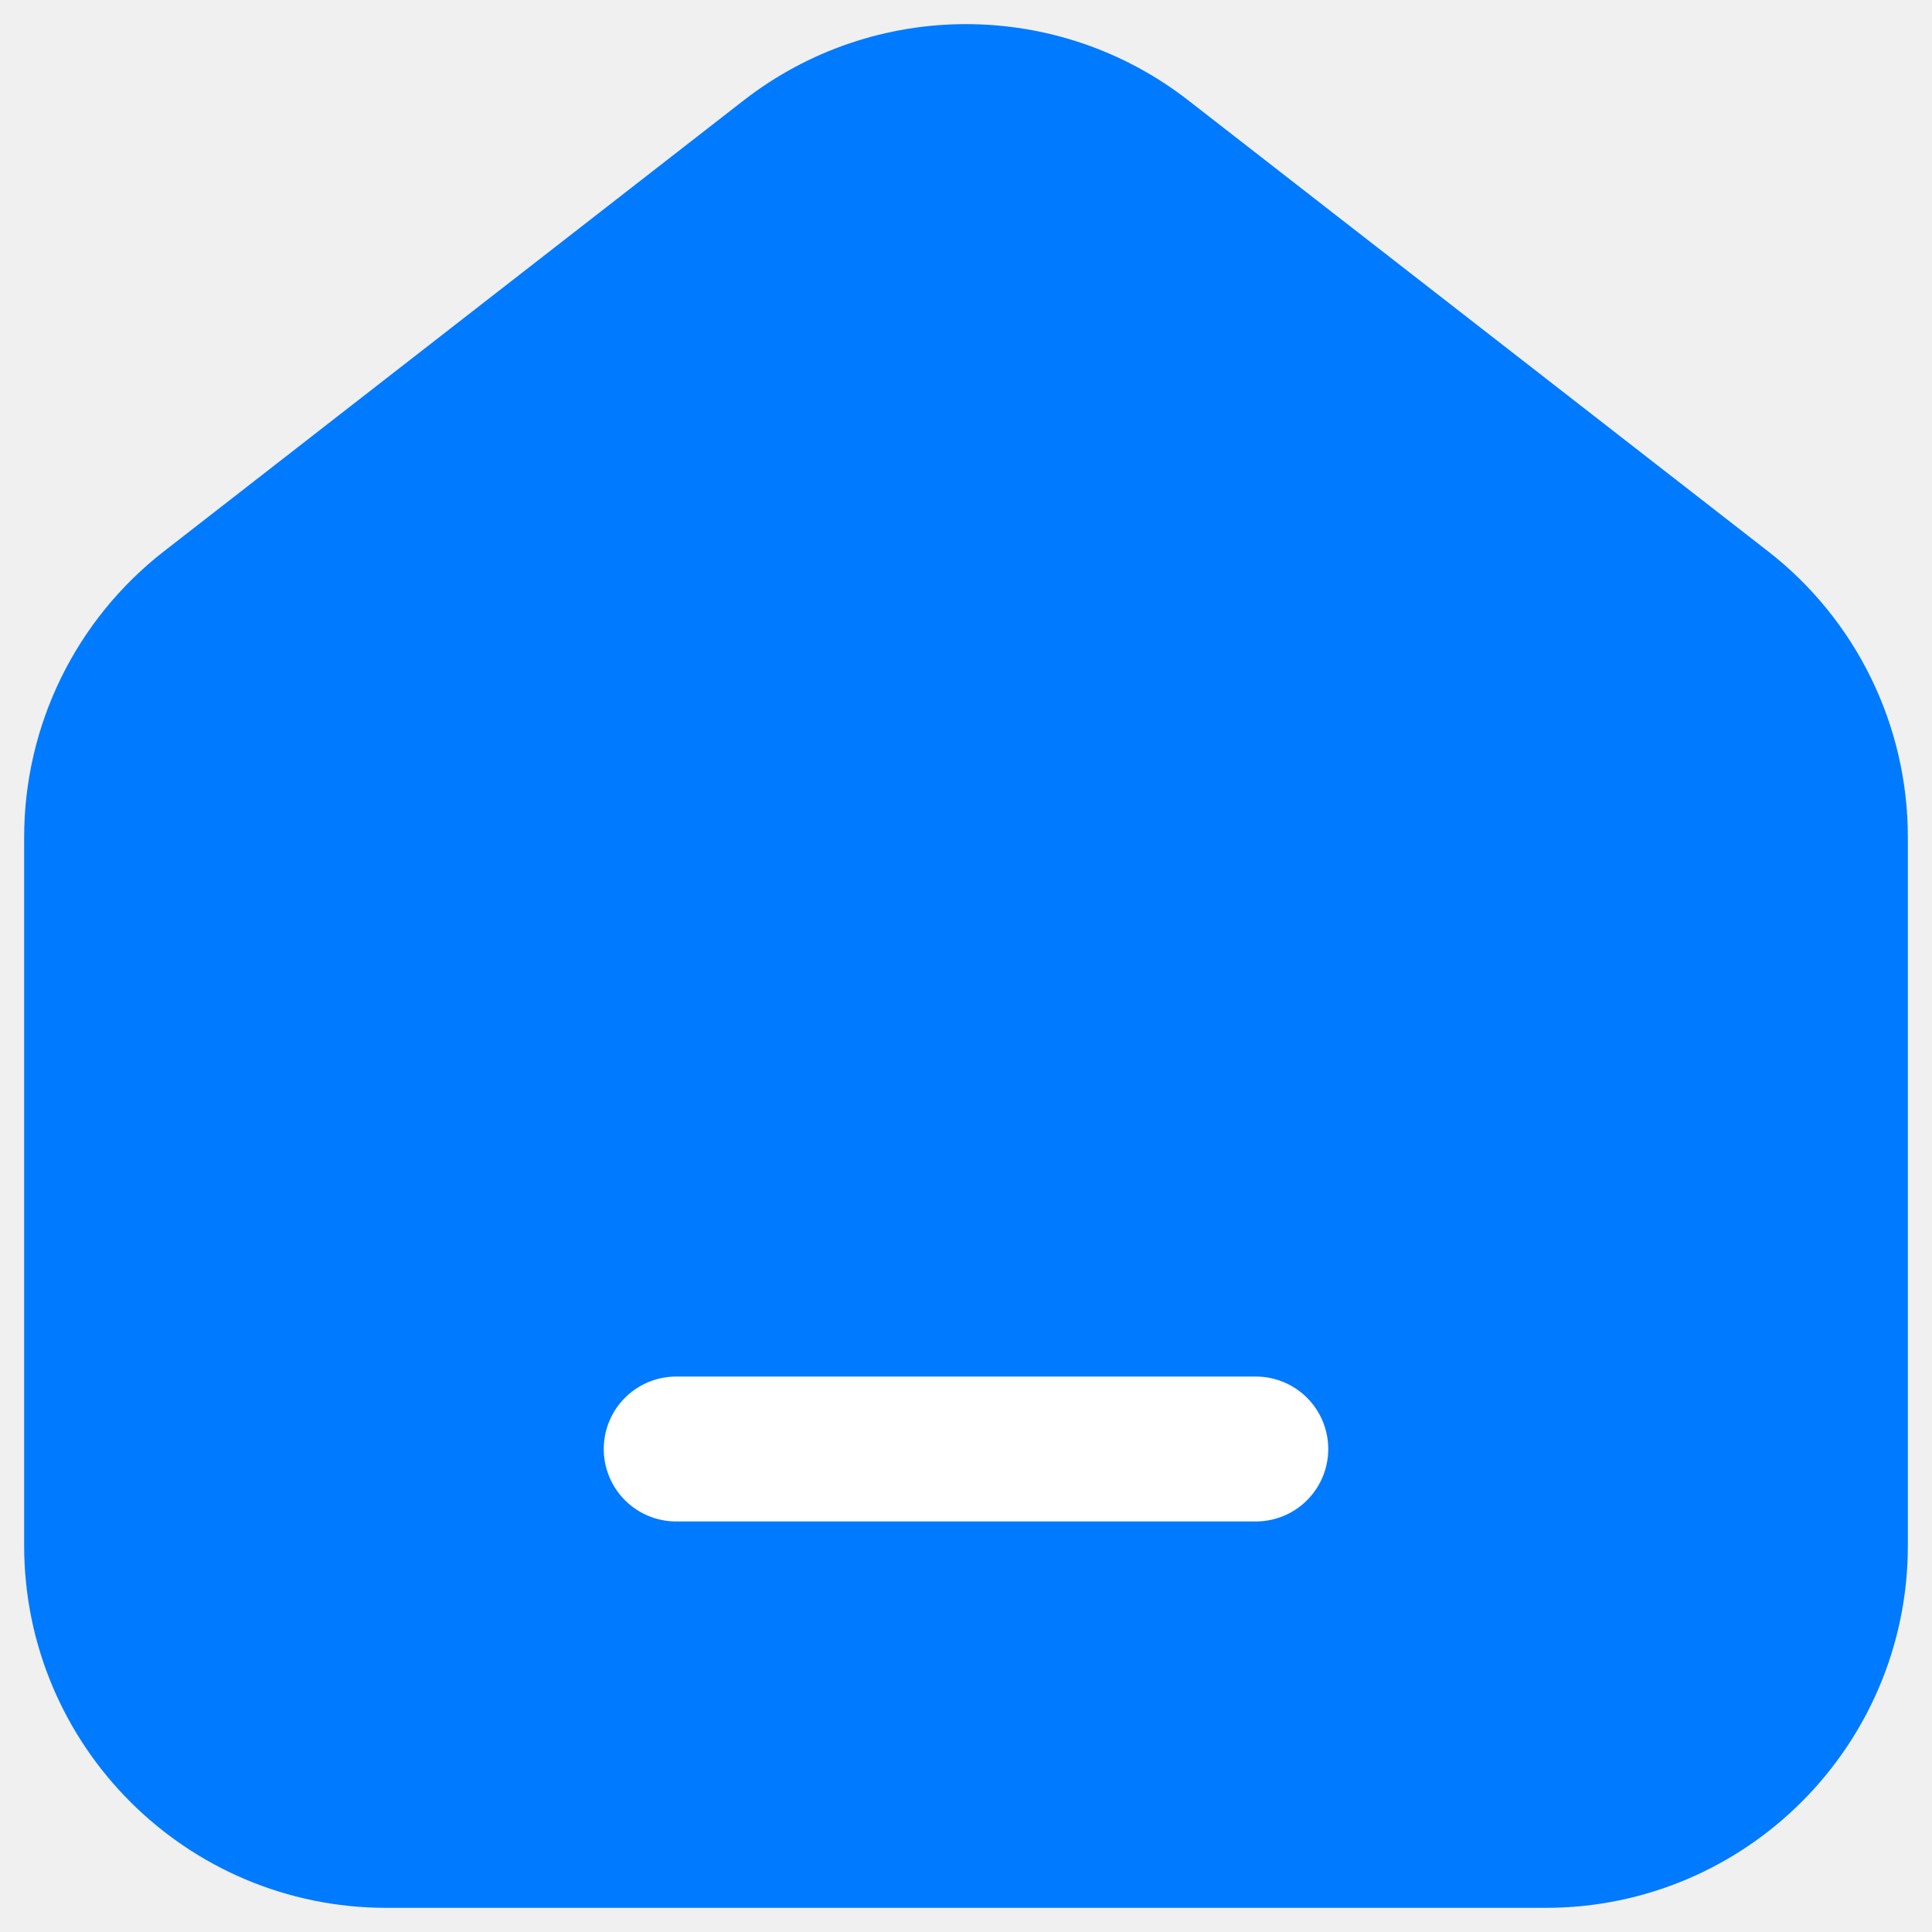
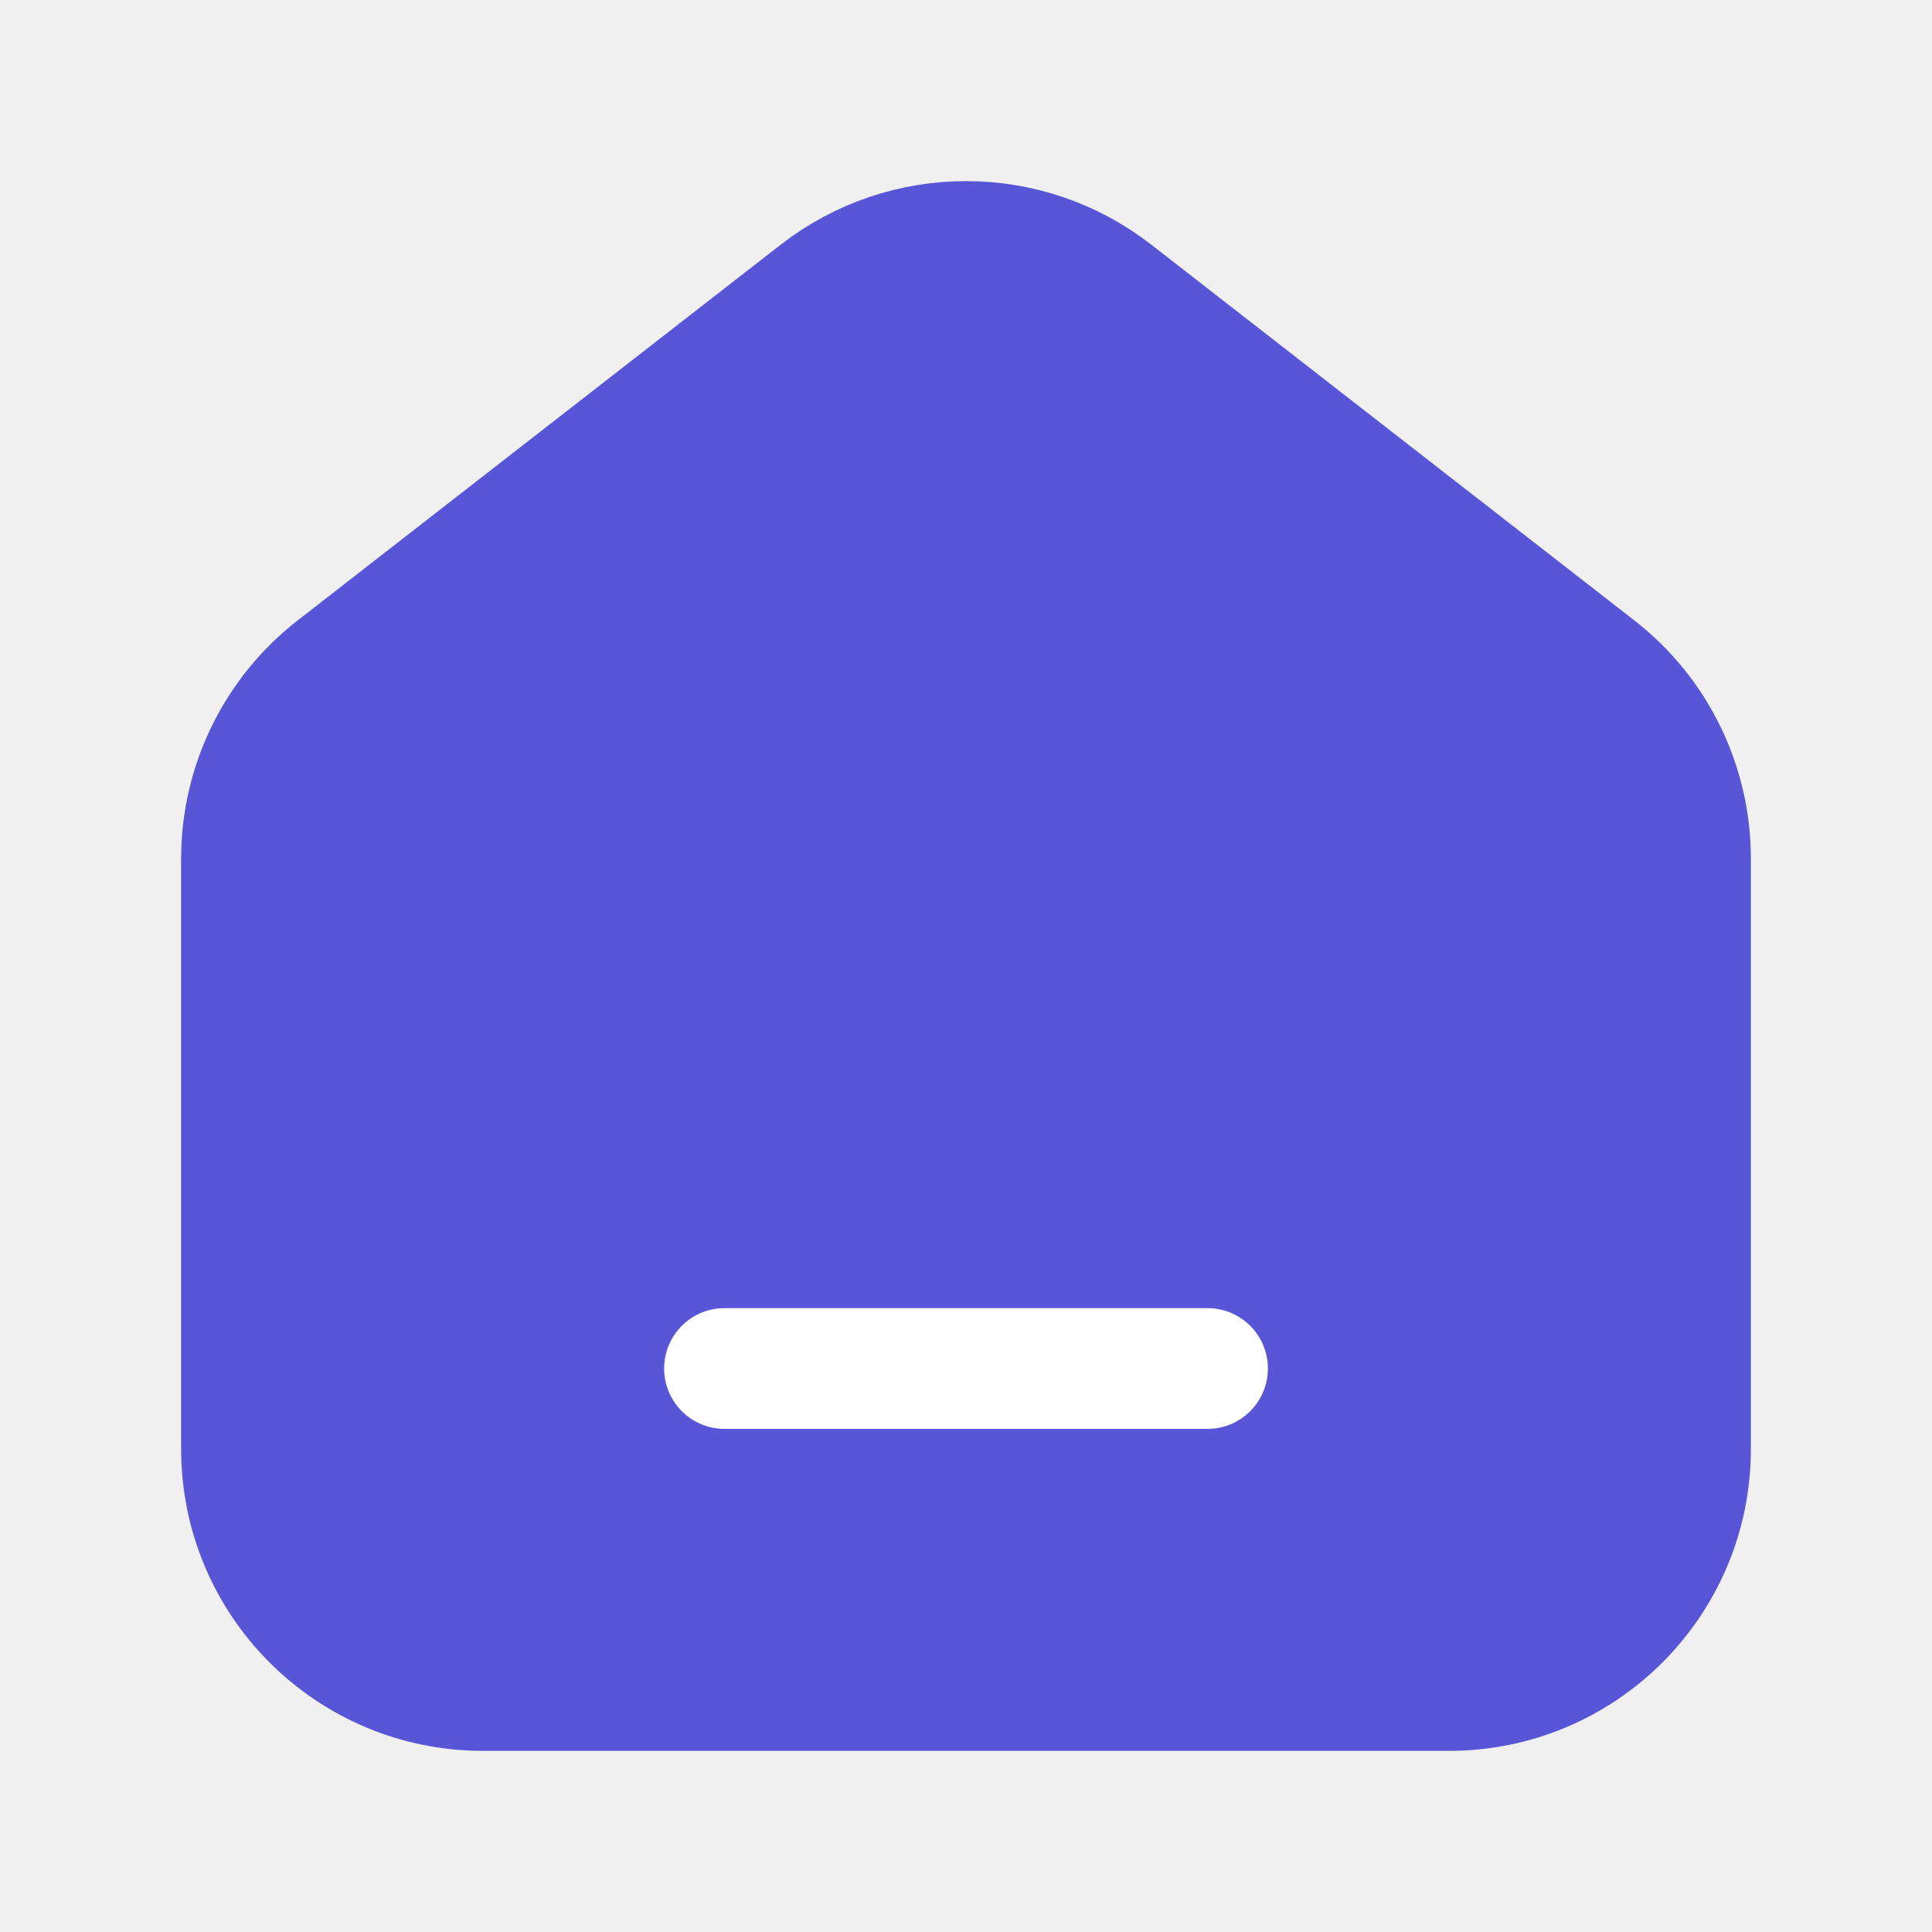
- <svg xmlns="http://www.w3.org/2000/svg" width="20" height="20" viewBox="0 0 20 20" fill="none">
-   <path d="M17.842 6.299L11.842 1.632C10.759 0.789 9.242 0.789 8.158 1.632L2.158 6.299C1.427 6.867 1 7.741 1 8.667V16C1 17.657 2.343 19 4 19H16C17.657 19 19 17.657 19 16V8.667C19 7.741 18.573 6.867 17.842 6.299Z" fill="#007AFF" />
-   <path d="M7 15H13H7Z" fill="#007AFF" />
-   <path d="M7 15H13M17.842 6.299L11.842 1.632C10.759 0.789 9.242 0.789 8.158 1.632L2.158 6.299C1.427 6.867 1 7.741 1 8.667V16C1 17.657 2.343 19 4 19H16C17.657 19 19 17.657 19 16V8.667C19 7.741 18.573 6.867 17.842 6.299Z" stroke="#007AFF" stroke-width="1.5" stroke-linecap="round" />
-   <path d="M7 15H13" stroke="white" stroke-width="1.5" stroke-linecap="round" stroke-linejoin="round" />
+ <svg xmlns="http://www.w3.org/2000/svg" width="24" height="24" viewBox="0 0 24 24" fill="none">
+   <path d="M19.842 8.299L13.842 3.632C12.759 2.789 11.242 2.789 10.158 3.632L4.158 8.299C3.427 8.867 3 9.741 3 10.667V18C3 19.657 4.343 21 6 21H18C19.657 21 21 19.657 21 18V10.667C21 9.741 20.573 8.867 19.842 8.299Z" fill="#5856D7" />
+   <path d="M9 17H15H9Z" fill="#5856D7" />
+   <path d="M9 17H15M19.842 8.299L13.842 3.632C12.759 2.789 11.242 2.789 10.158 3.632L4.158 8.299C3.427 8.867 3 9.741 3 10.667V18C3 19.657 4.343 21 6 21H18C19.657 21 21 19.657 21 18V10.667C21 9.741 20.573 8.867 19.842 8.299Z" stroke="#5856D7" stroke-width="1.5" stroke-linecap="round" />
+   <path d="M9 17H15" stroke="white" stroke-width="1.5" stroke-linecap="round" stroke-linejoin="round" />
</svg>
